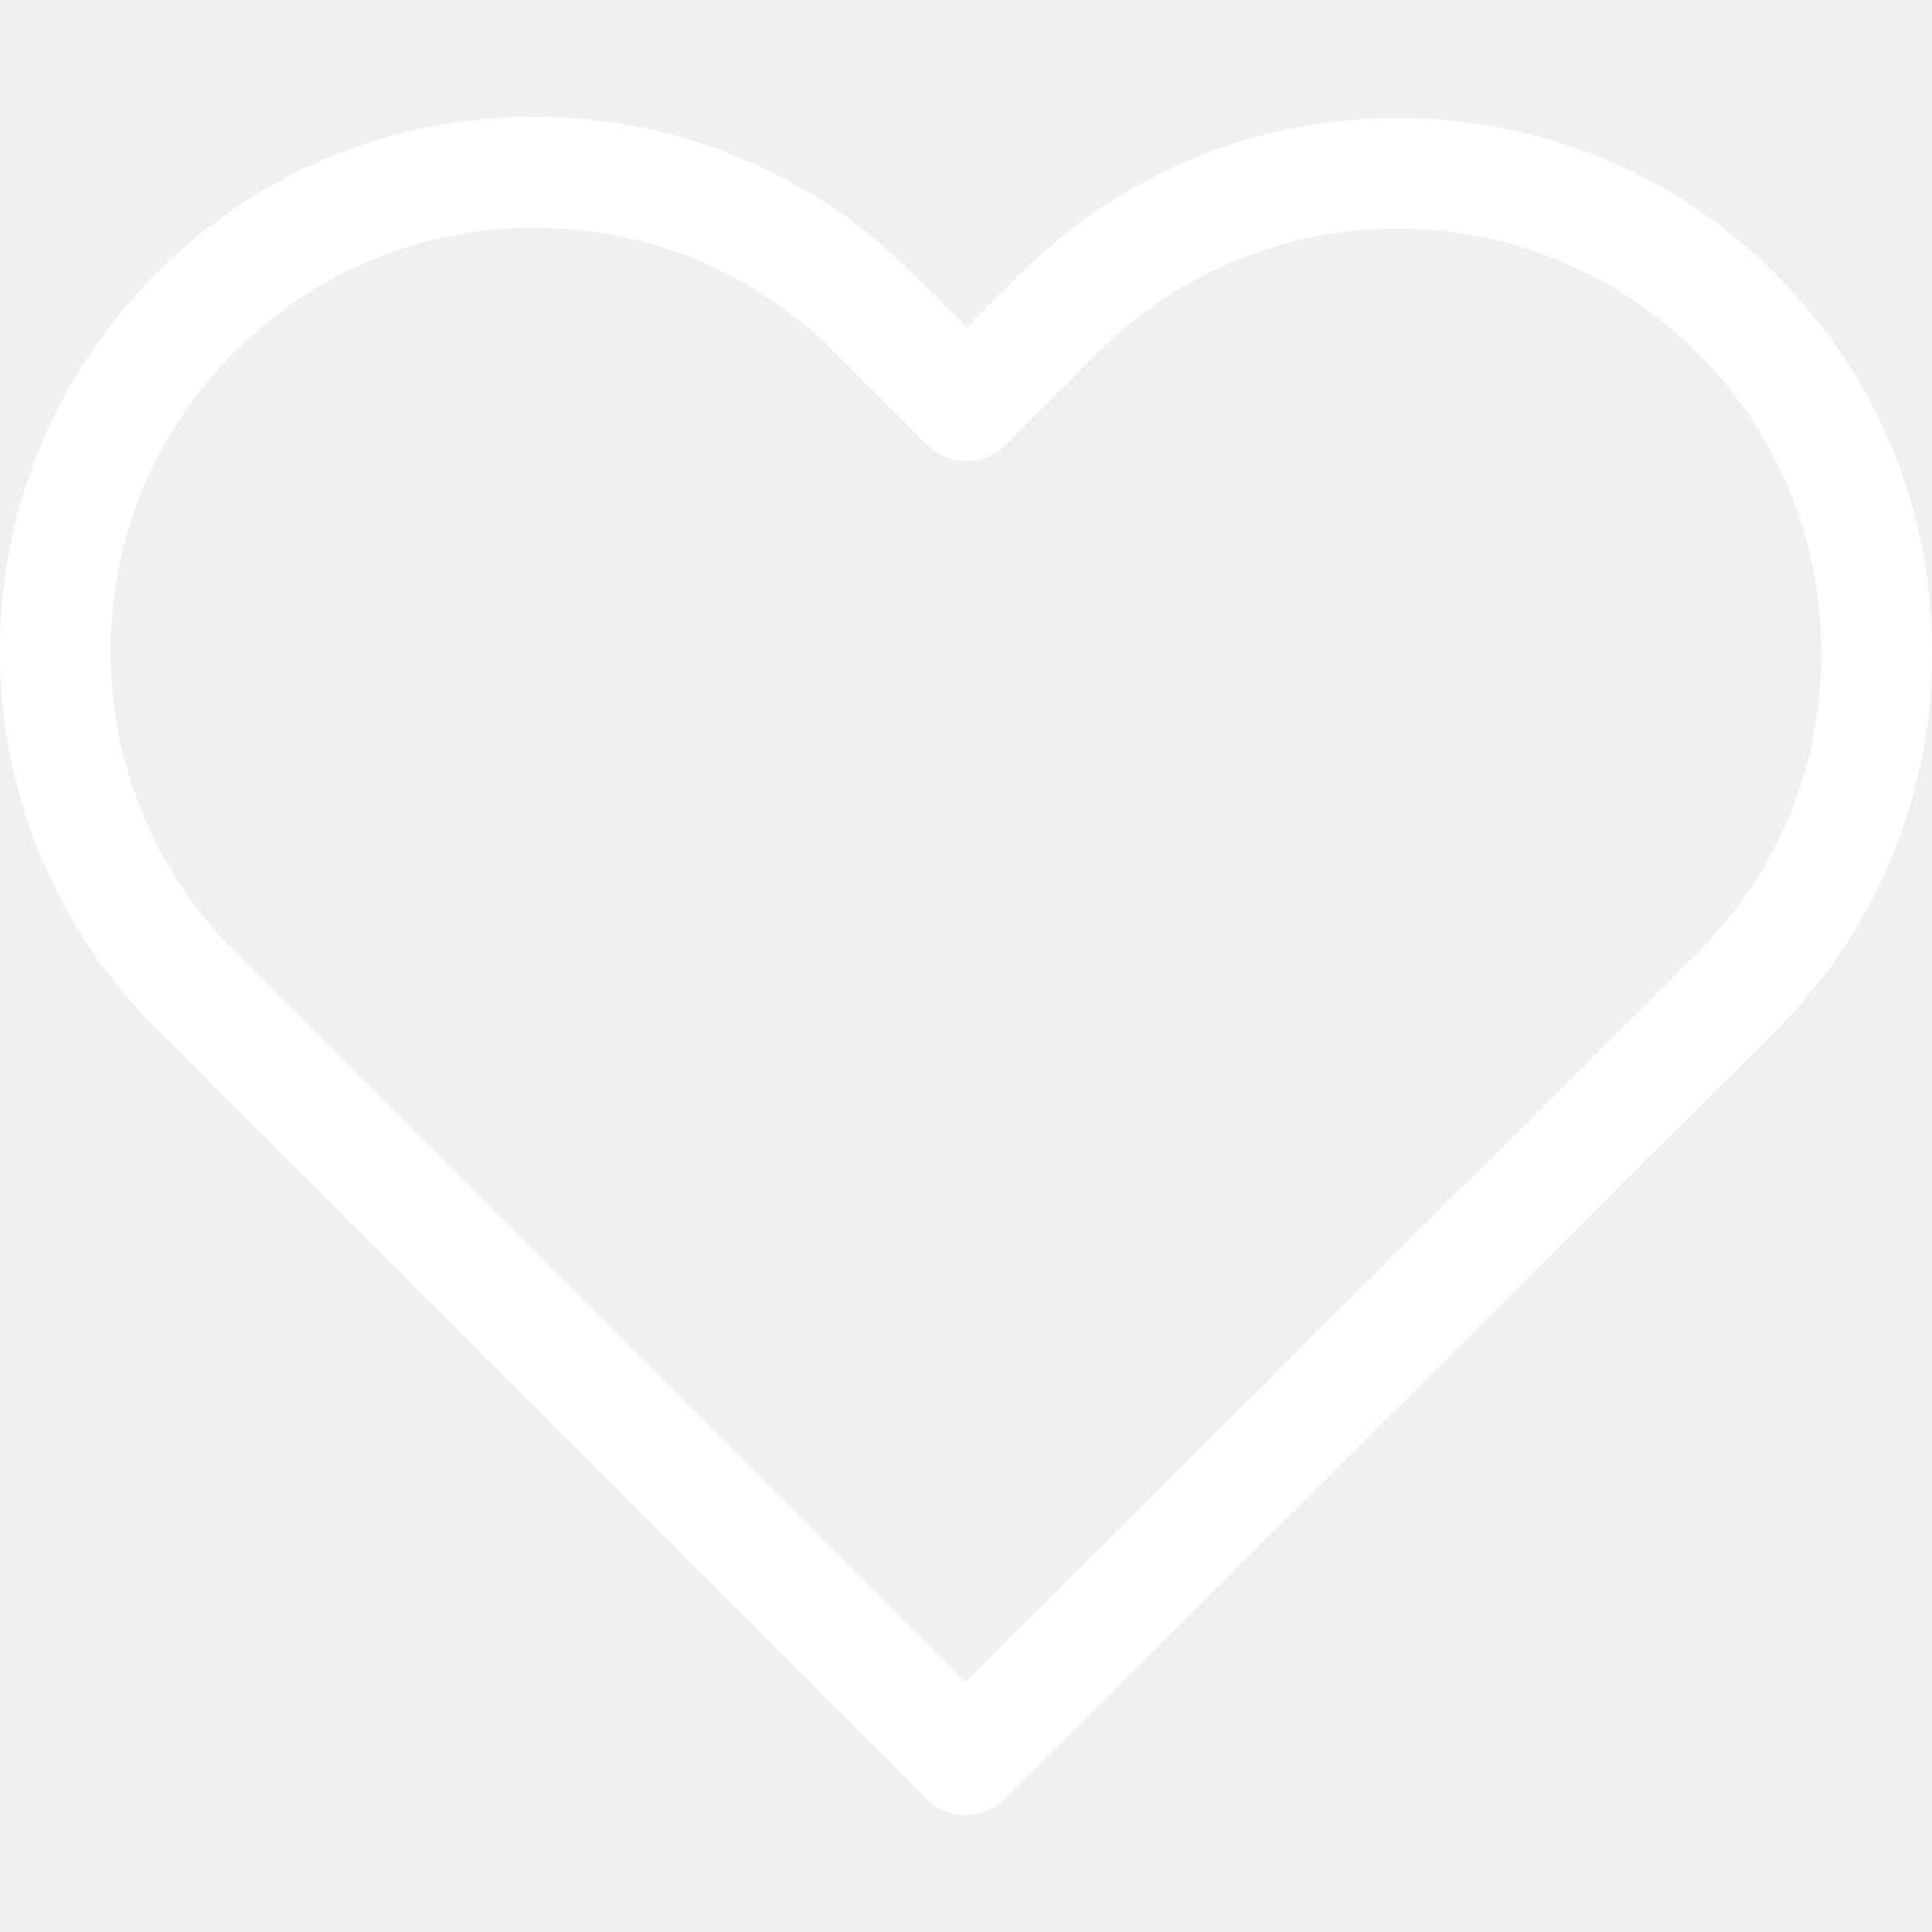
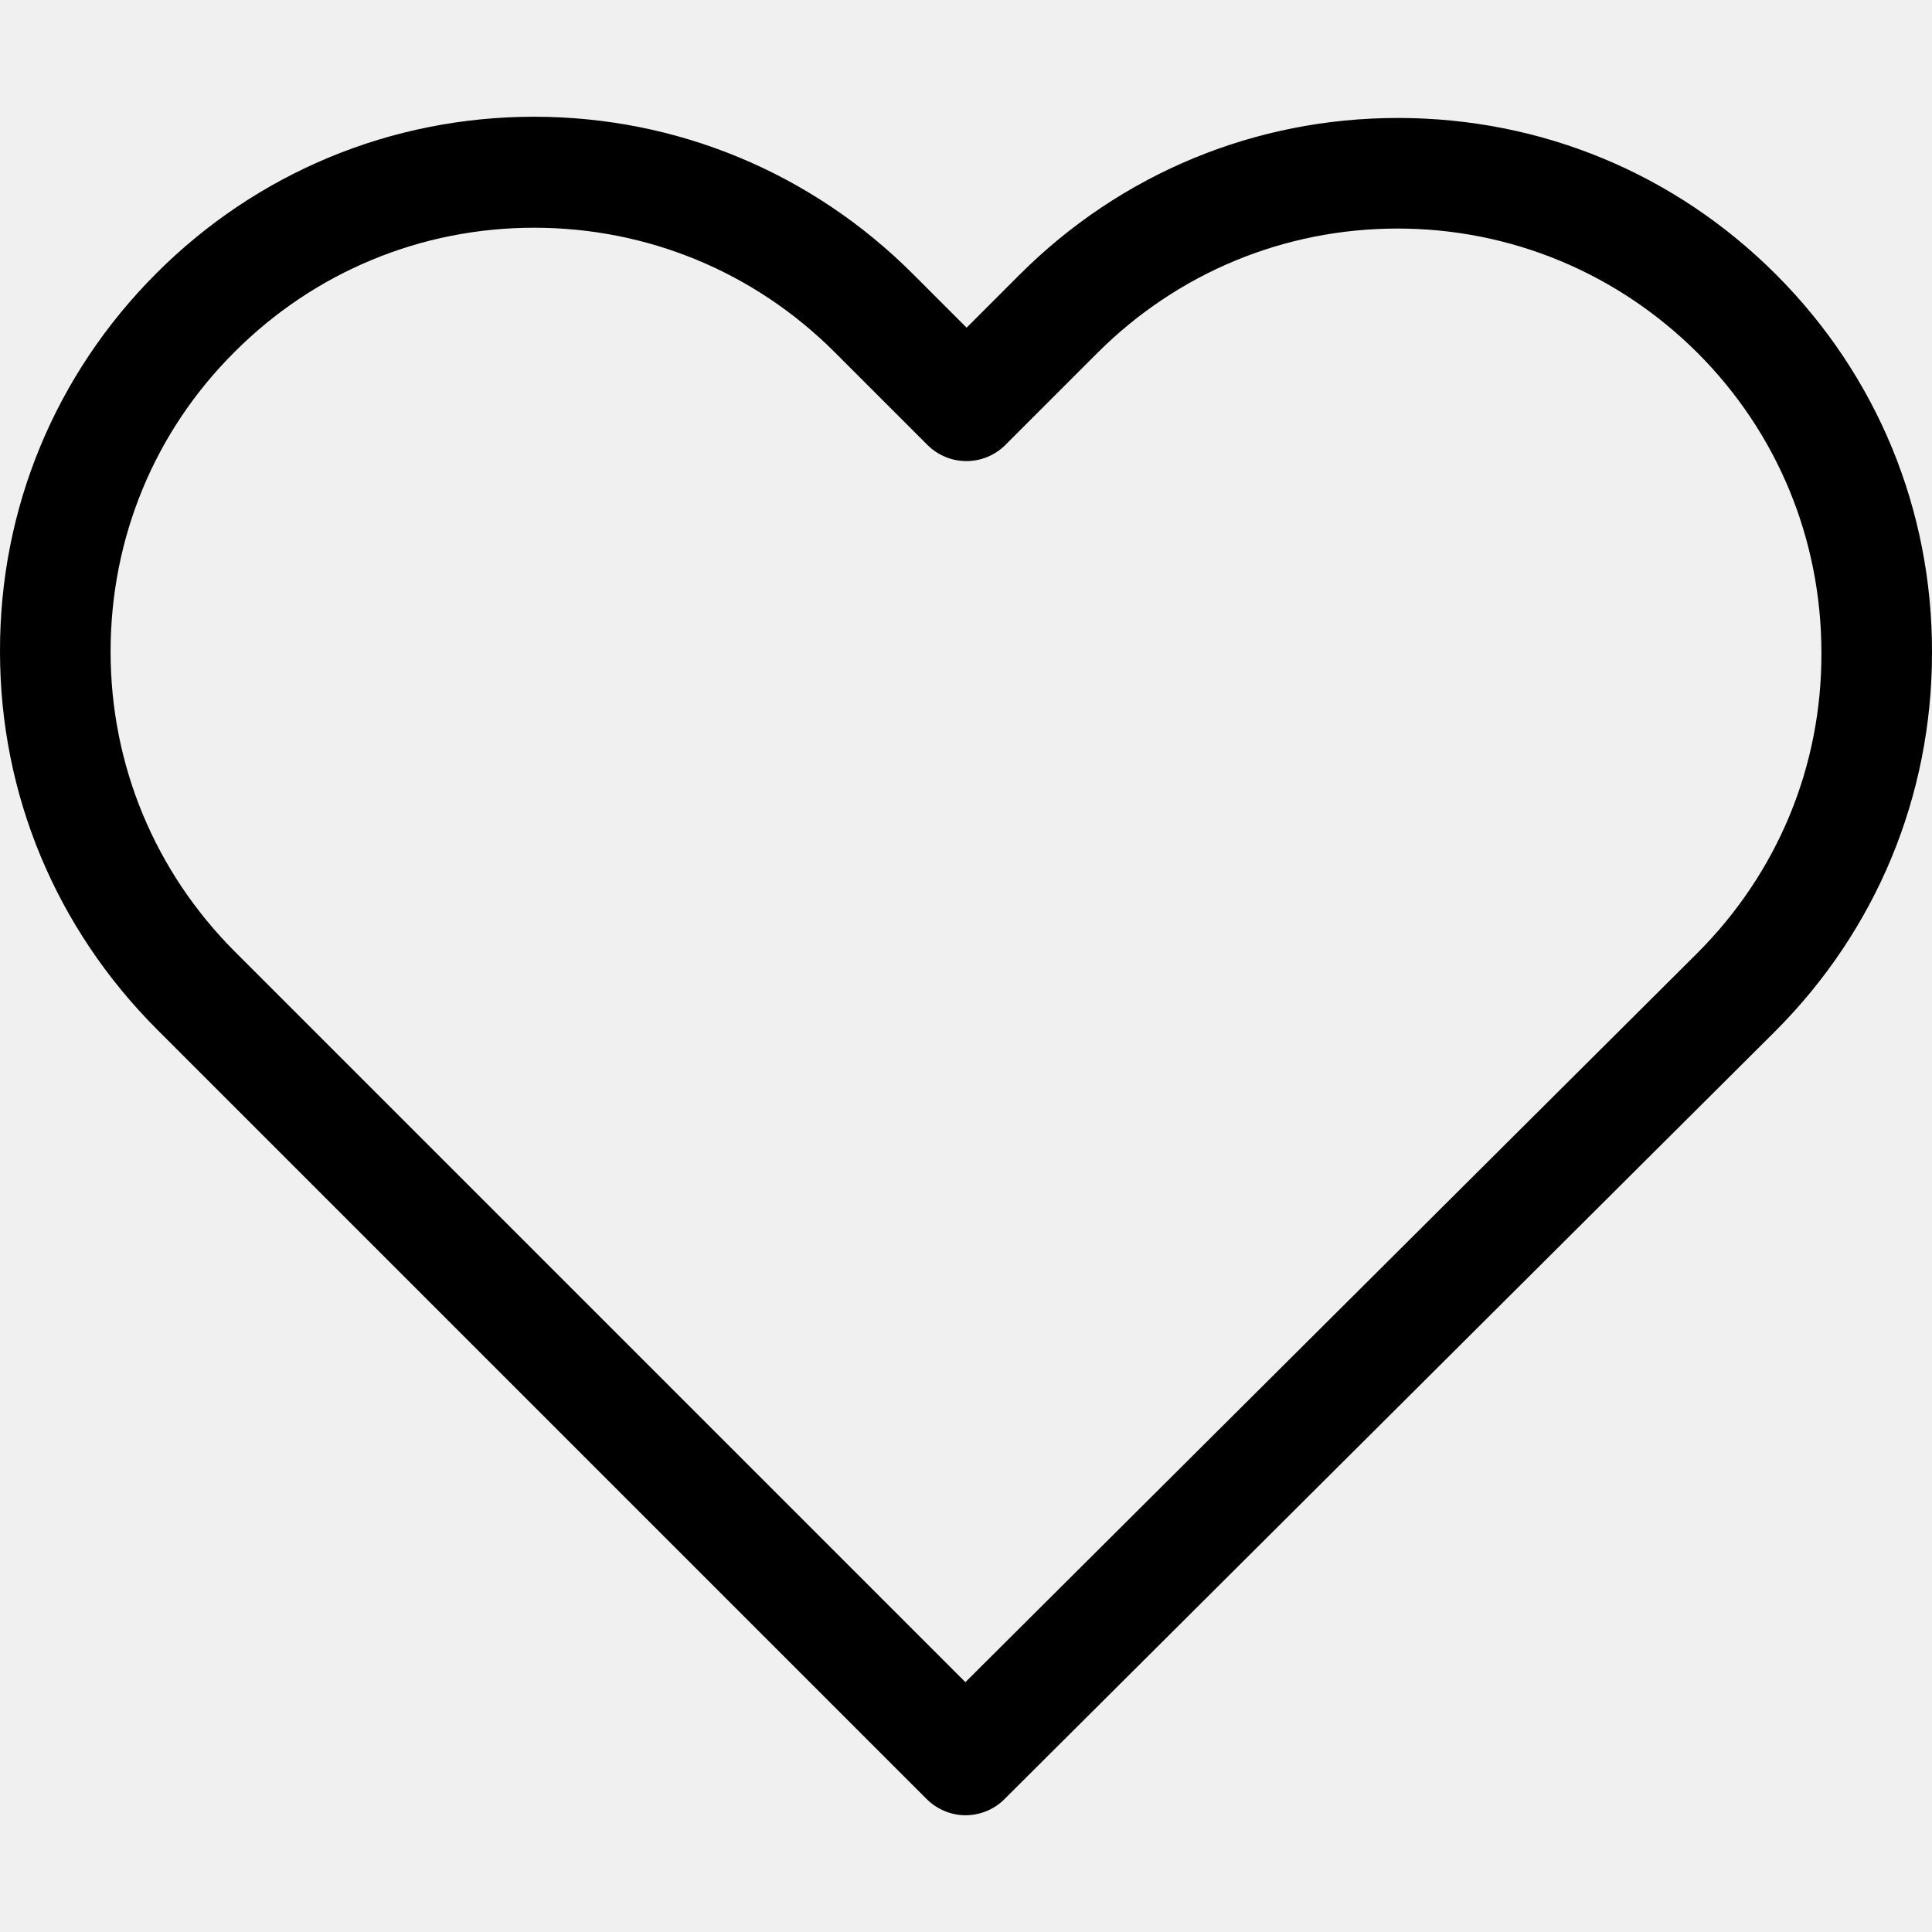
- <svg xmlns="http://www.w3.org/2000/svg" fill="#fff" version="1.1" id="Capa_1" x="0px" y="0px" viewBox="0 0 471.701 471.701" style="enable-background:new 0 0 471.701 471.701;" xml:space="preserve">
+ <svg xmlns="http://www.w3.org/2000/svg" fill="#000" version="1.1" id="Capa_1" x="0px" y="0px" viewBox="0 0 471.701 471.701" style="enable-background:new 0 0 471.701 471.701;" xml:space="preserve">
  <g>
    <path d="M433.601,67.001c-24.7-24.7-57.4-38.2-92.3-38.2s-67.7,13.6-92.4,38.3l-12.9,12.9l-13.1-13.1   c-24.7-24.7-57.6-38.4-92.5-38.4c-34.8,0-67.6,13.6-92.2,38.2c-24.7,24.7-38.3,57.5-38.2,92.4c0,34.9,13.7,67.6,38.4,92.3   l187.8,187.8c2.6,2.6,6.1,4,9.5,4c3.4,0,6.9-1.3,9.5-3.9l188.2-187.5c24.7-24.7,38.3-57.5,38.3-92.4   C471.801,124.501,458.301,91.701,433.601,67.001z M414.401,232.701l-178.7,178l-178.3-178.3c-19.6-19.6-30.4-45.6-30.4-73.3   s10.7-53.7,30.3-73.2c19.5-19.5,45.5-30.3,73.1-30.3c27.7,0,53.8,10.8,73.4,30.4l22.6,22.6c5.3,5.3,13.8,5.3,19.1,0l22.4-22.4   c19.6-19.6,45.7-30.4,73.3-30.4c27.6,0,53.6,10.8,73.2,30.3c19.6,19.6,30.3,45.6,30.3,73.3   C444.801,187.101,434.001,213.101,414.401,232.701z" />
  </g>
-   <g>
- </g>
-   <g>
- </g>
-   <g>
- </g>
-   <g>
- </g>
-   <g>
- </g>
-   <g>
- </g>
-   <g>
- </g>
-   <g>
- </g>
-   <g>
- </g>
-   <g>
- </g>
-   <g>
- </g>
-   <g>
- </g>
-   <g>
- </g>
-   <g>
- </g>
-   <g>
- </g>
</svg>
